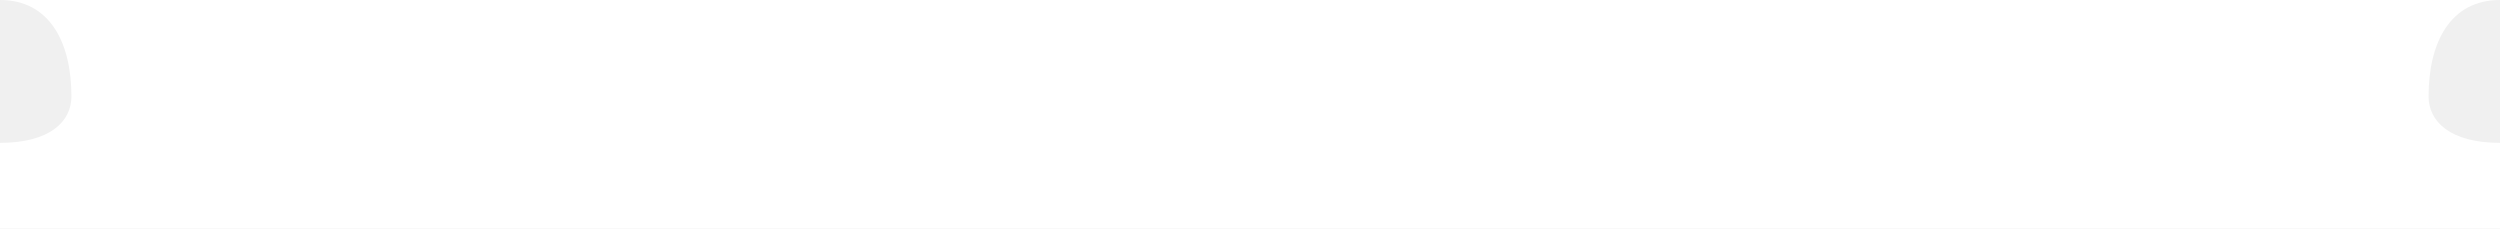
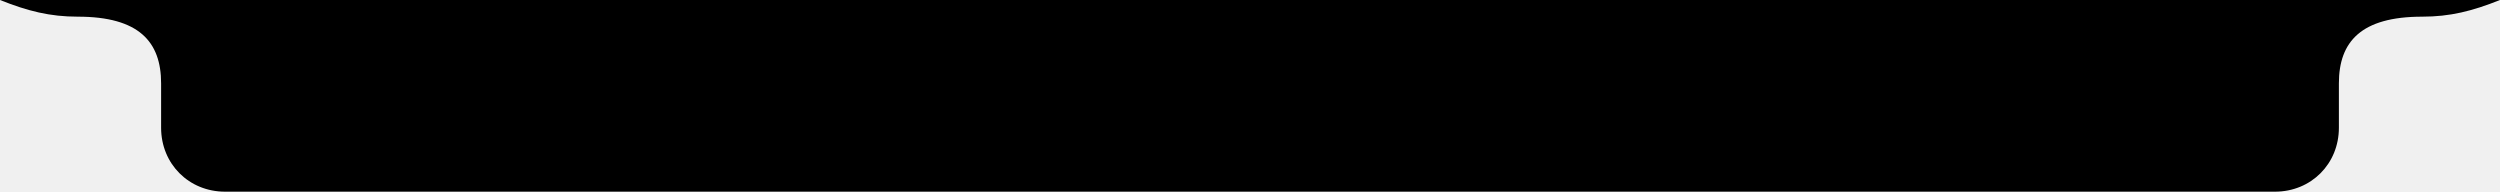
- <svg xmlns="http://www.w3.org/2000/svg" width="700" height="64" viewBox="0 0 700 64" fill="none" preserveAspectRatio="none">
-   <path d="M0 0C14 0 20 12 20 27C20 34 14 40 0 40V64H700V40C686 40 680 34 680 27C680 12 686 0 700 0H0Z" fill="white" />
+ <svg xmlns="http://www.w3.org/2000/svg" width="900" height="69" viewBox="0 0 900 69" fill="none" preserveAspectRatio="none">
+   <path d="M0 0H900C890 4 882 6 872 6C850 6 842 15 842 30V46C842 59 832 69 819 69H81C68 69 58 59 58 46V30C58 15 50 6 28 6C18 6 10 4 0 0Z" fill="#000000" />
</svg>
